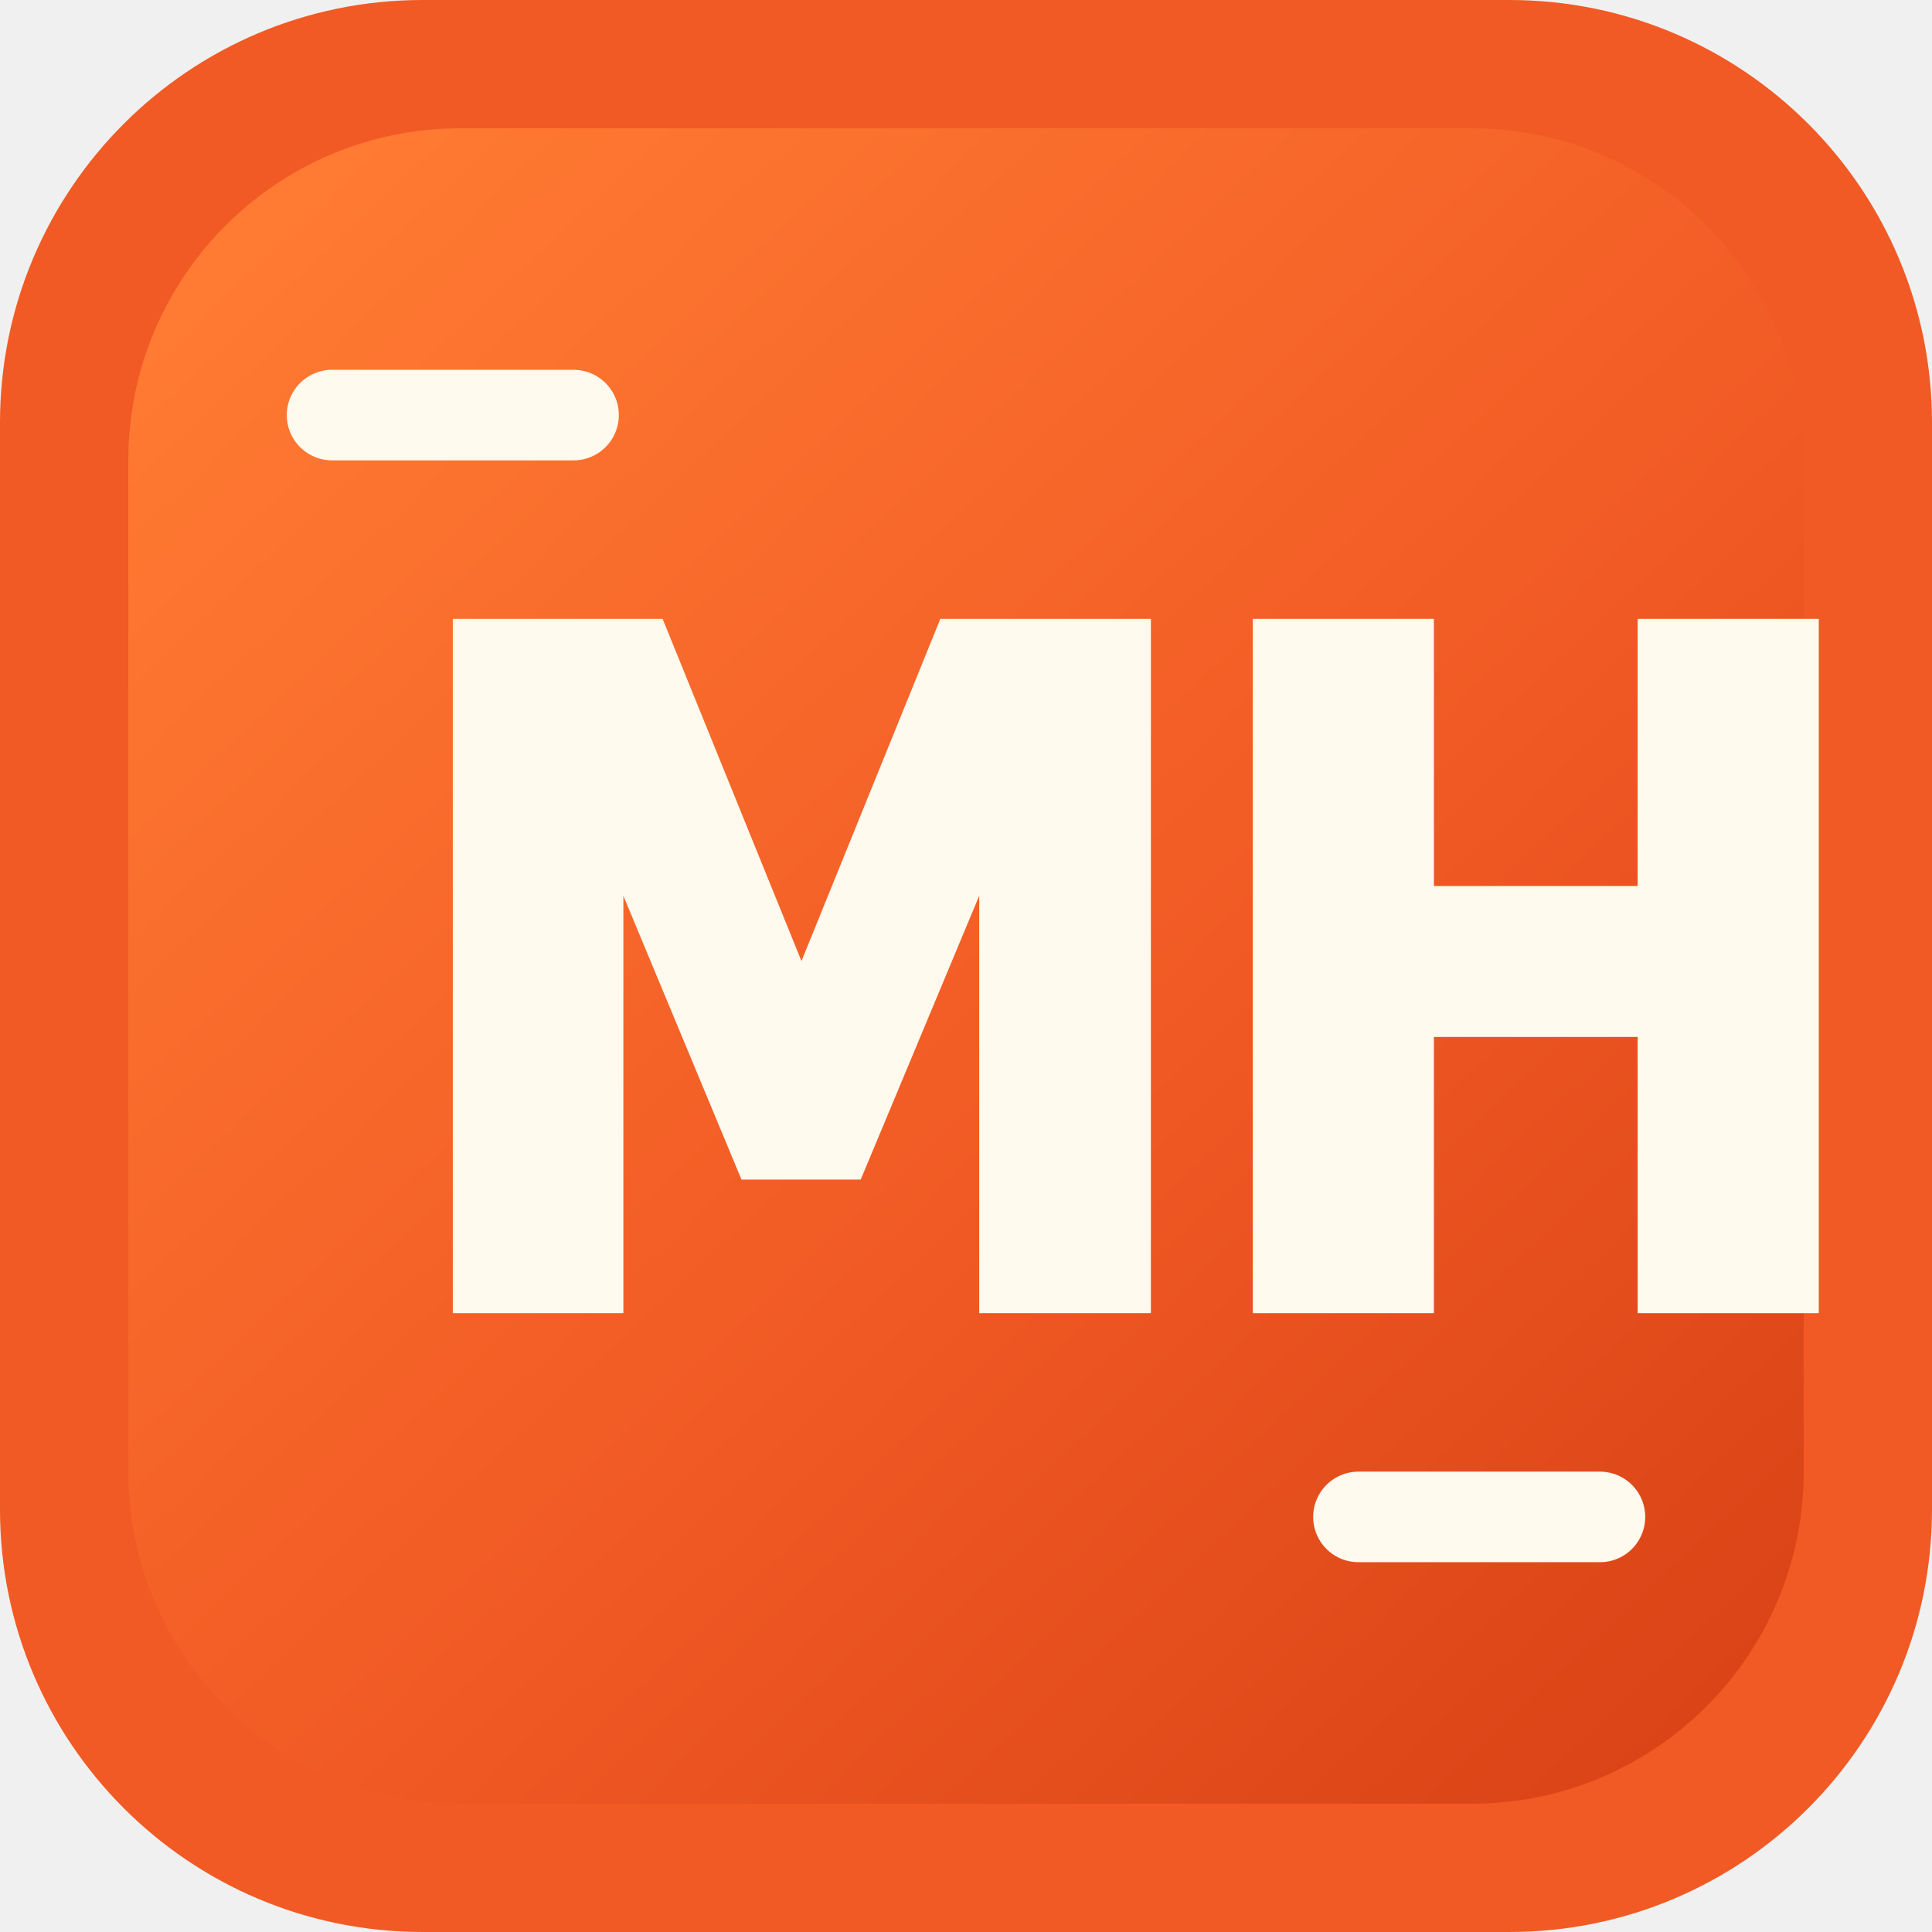
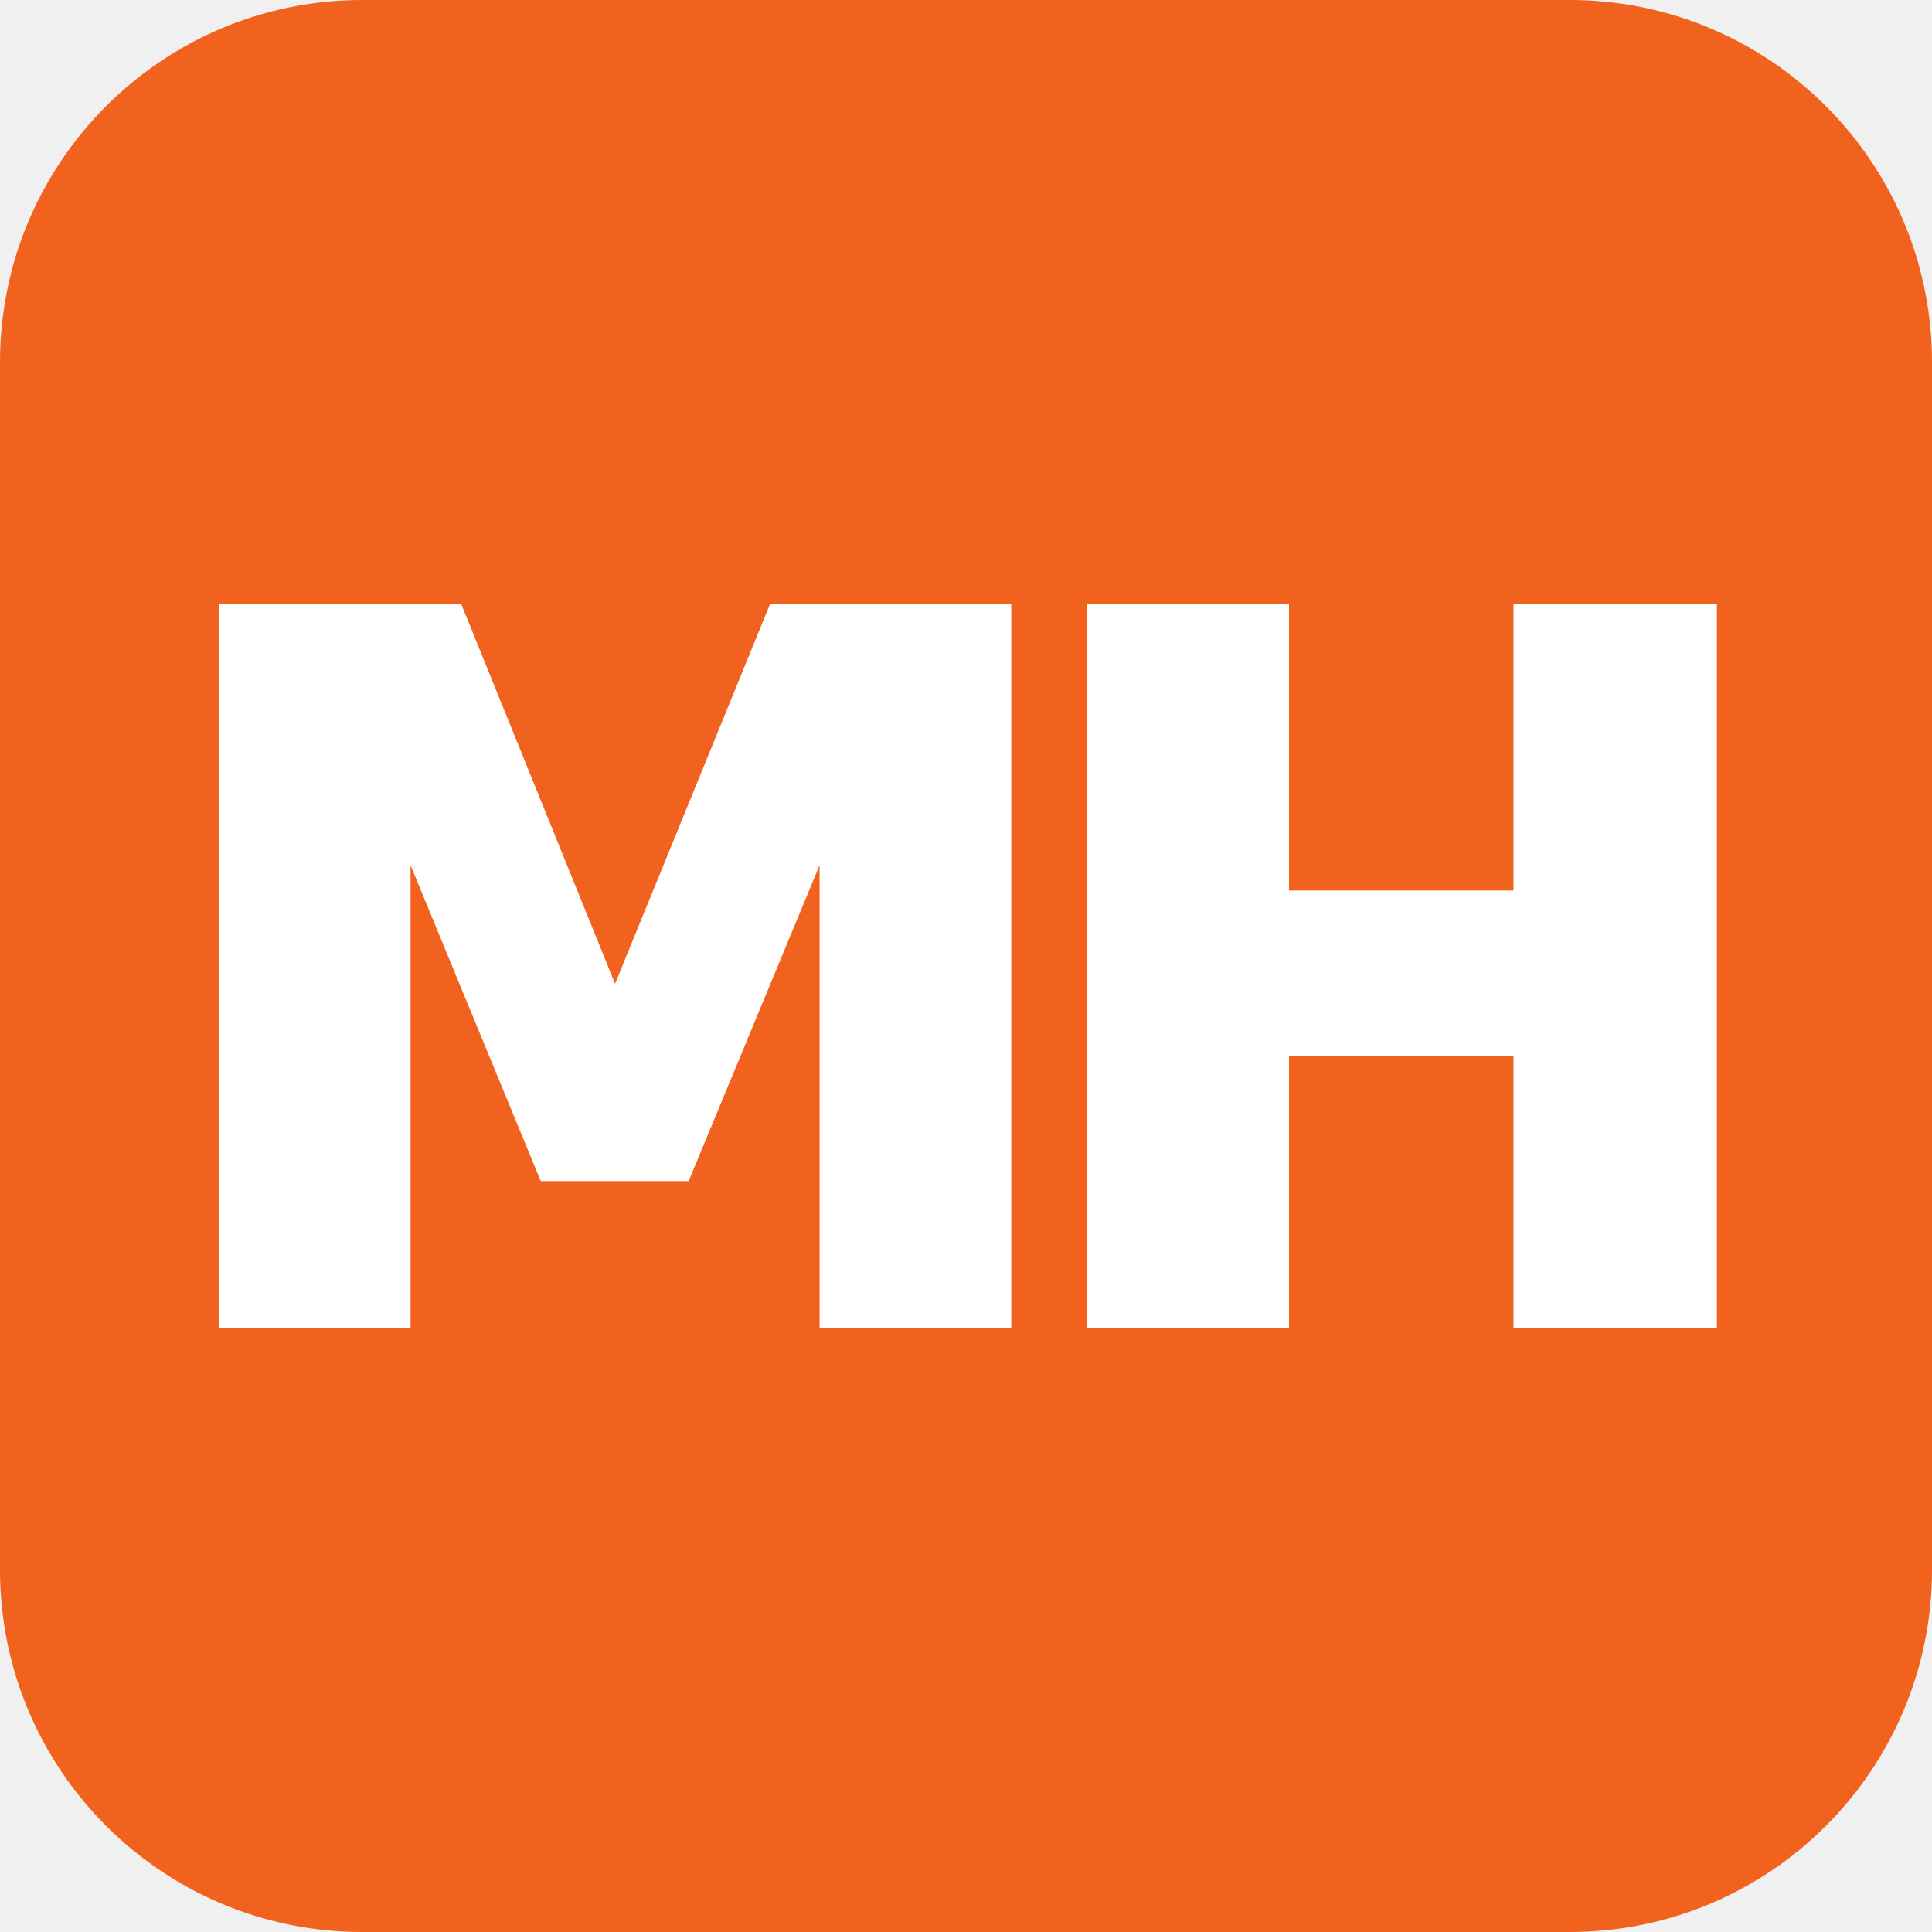
<svg xmlns="http://www.w3.org/2000/svg" width="512" height="512" viewBox="0 0 512 512" fill="none">
-   <rect width="512" height="512" rx="112" fill="#F15A24" />
-   <rect x="34" y="34" width="444" height="444" rx="88" fill="url(#paint0_linear)" />
-   <path d="M120 348V164h55.6l36.8 90.7L249.2 164H305v184h-45.5V237.4l-31.4 75.2h-31.6l-31.3-75.2V348H120Z" fill="#FFF9EE" />
-   <path d="M332 348V164h48v70.8h54V164h48v184h-48v-73.2h-54V348h-48Z" fill="#FFF9EE" />
-   <path d="M88 110h64" stroke="#FFF9EE" stroke-width="24" stroke-linecap="round" />
-   <path d="M360 402h64" stroke="#FFF9EE" stroke-width="24" stroke-linecap="round" />
-   <defs>
-     <linearGradient id="paint0_linear" x1="74" y1="58" x2="455" y2="464" gradientUnits="userSpaceOnUse">
-       <stop stop-color="#FF7A32" />
-       <stop offset="0.56" stop-color="#F15A24" />
-       <stop offset="1" stop-color="#D94316" />
-     </linearGradient>
-   </defs>
+   <rect width="512" height="512" rx="96" fill="#F0621D" />
+   <path d="M58 352V160H122.2L163 260.7L204.1 160H268V352H217.2V229.3L182.5 313H143.3L108.8 229.3V352H58Z" fill="white" />
+   <path d="M288 352V160H341.6V236H401.1V160H455V352H401.1V279.8H341.6V352H288Z" fill="white" />
</svg>
